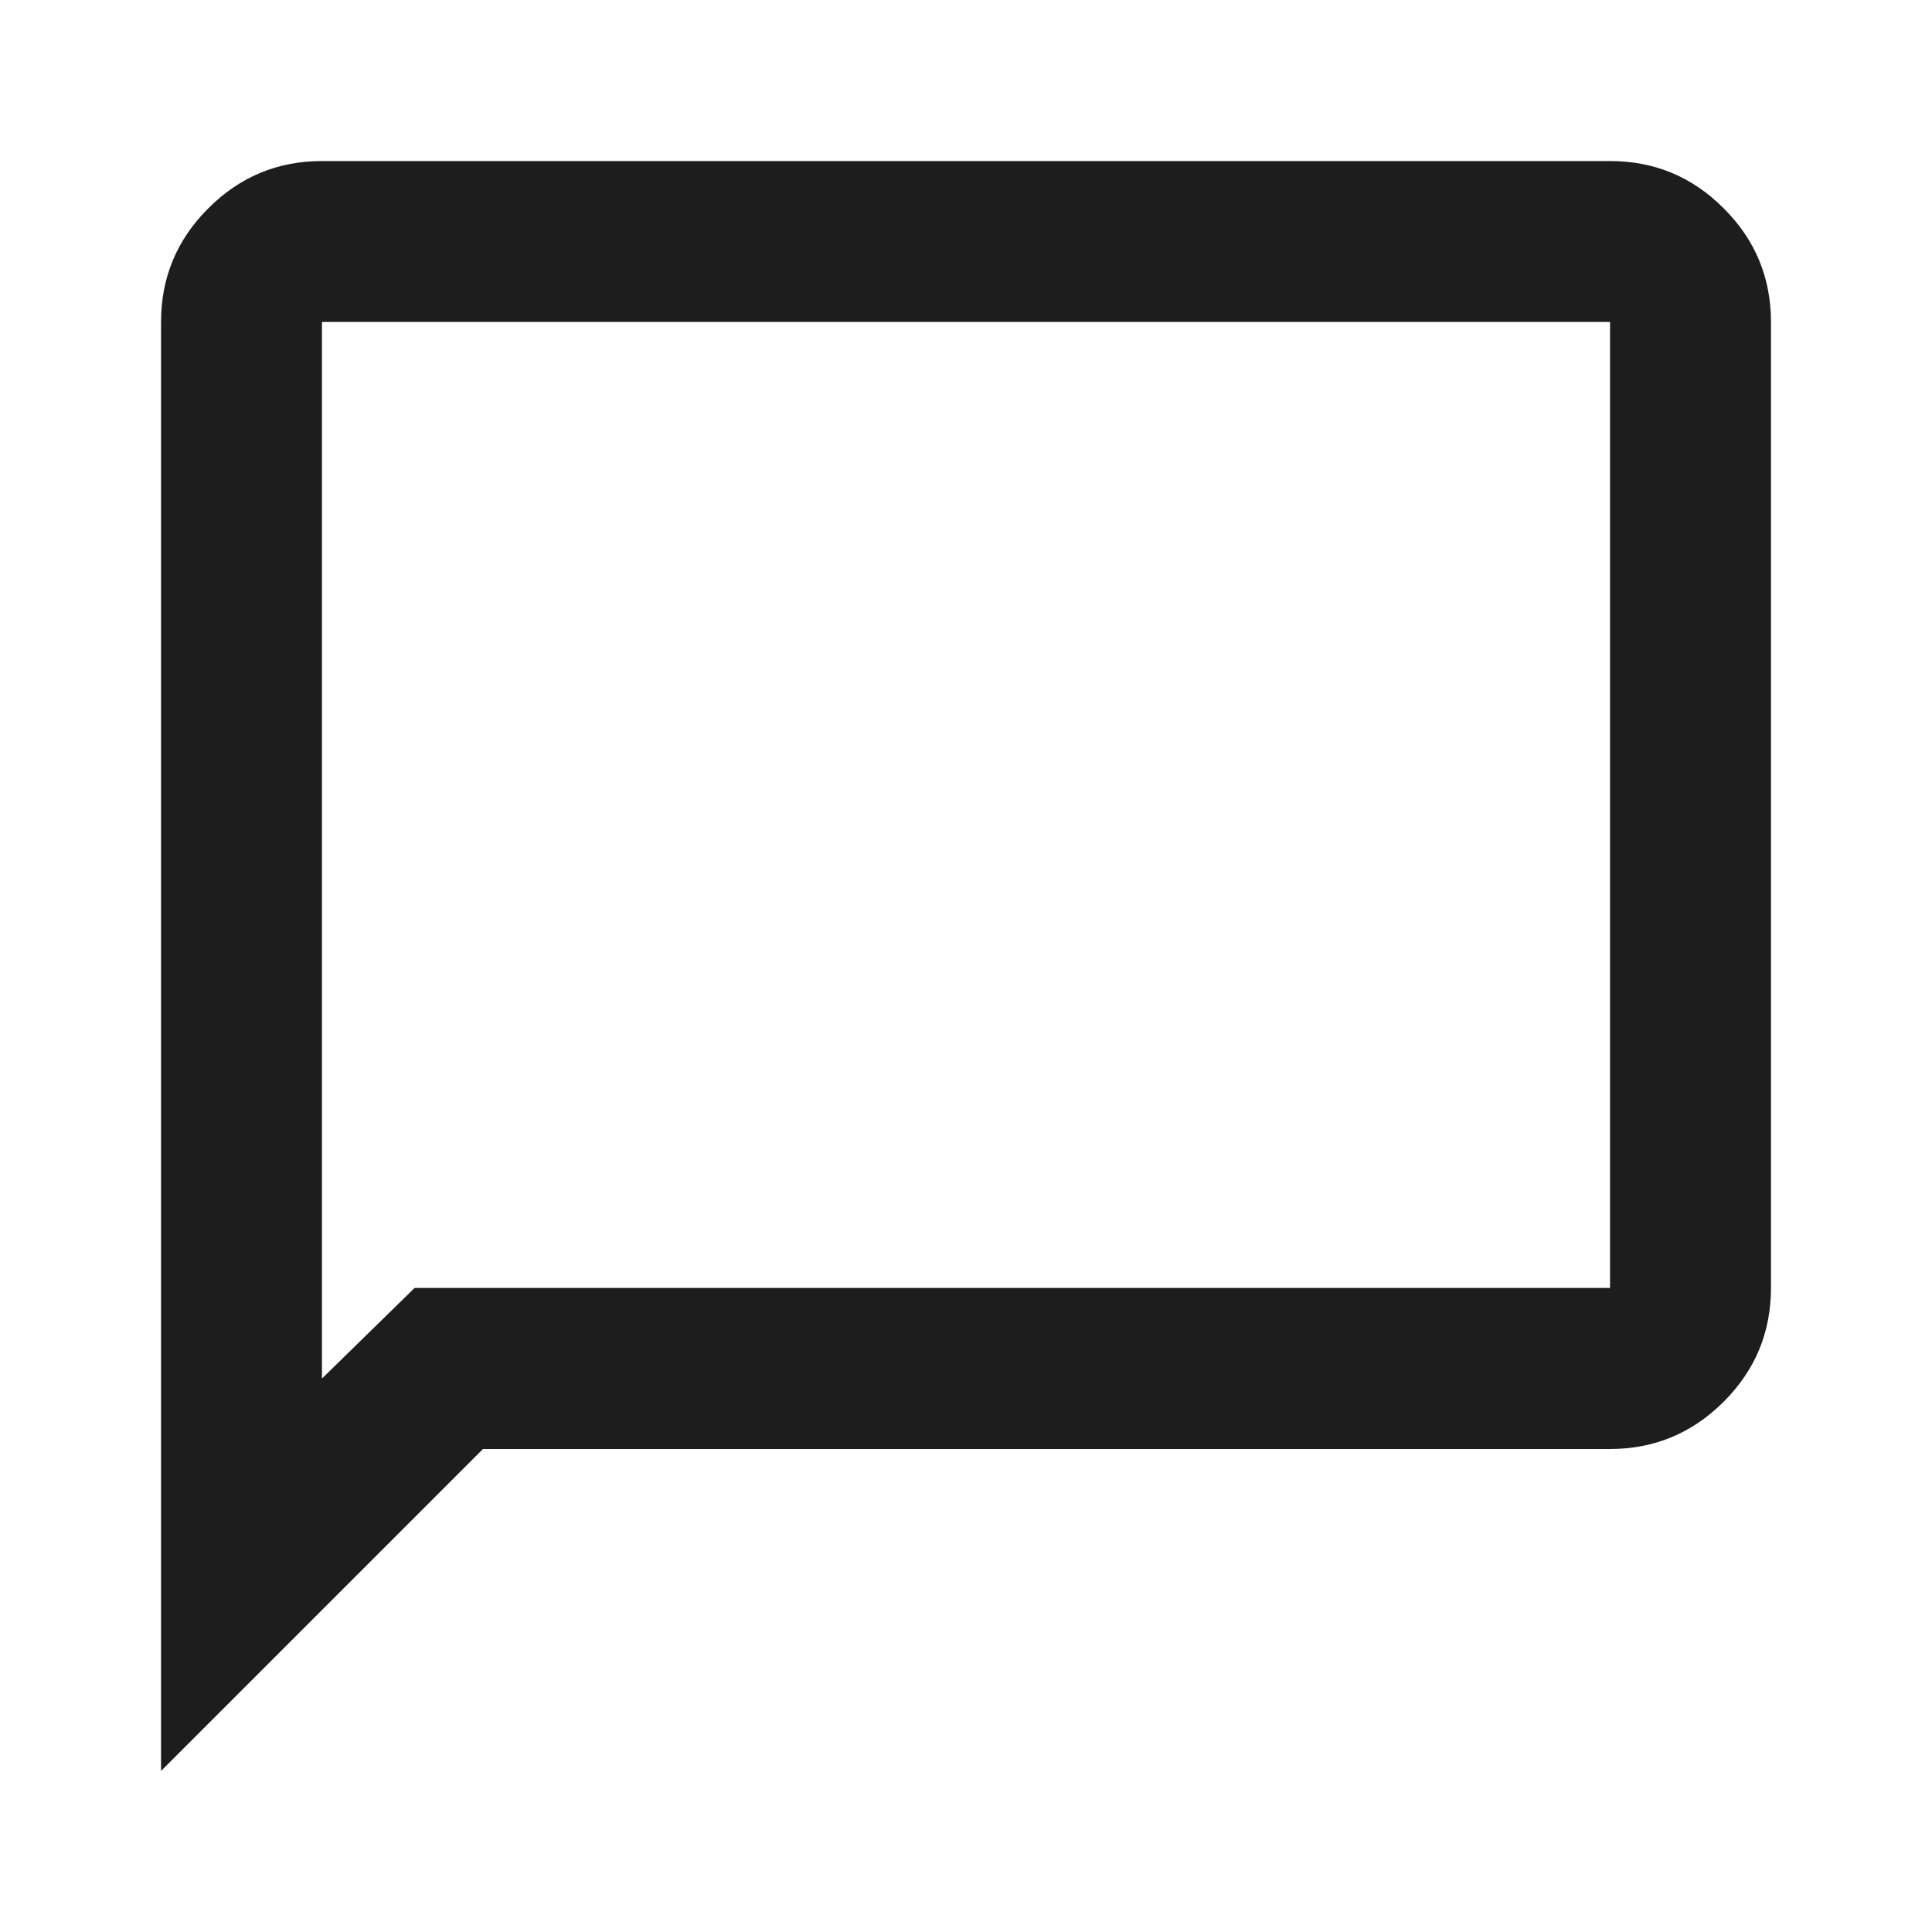
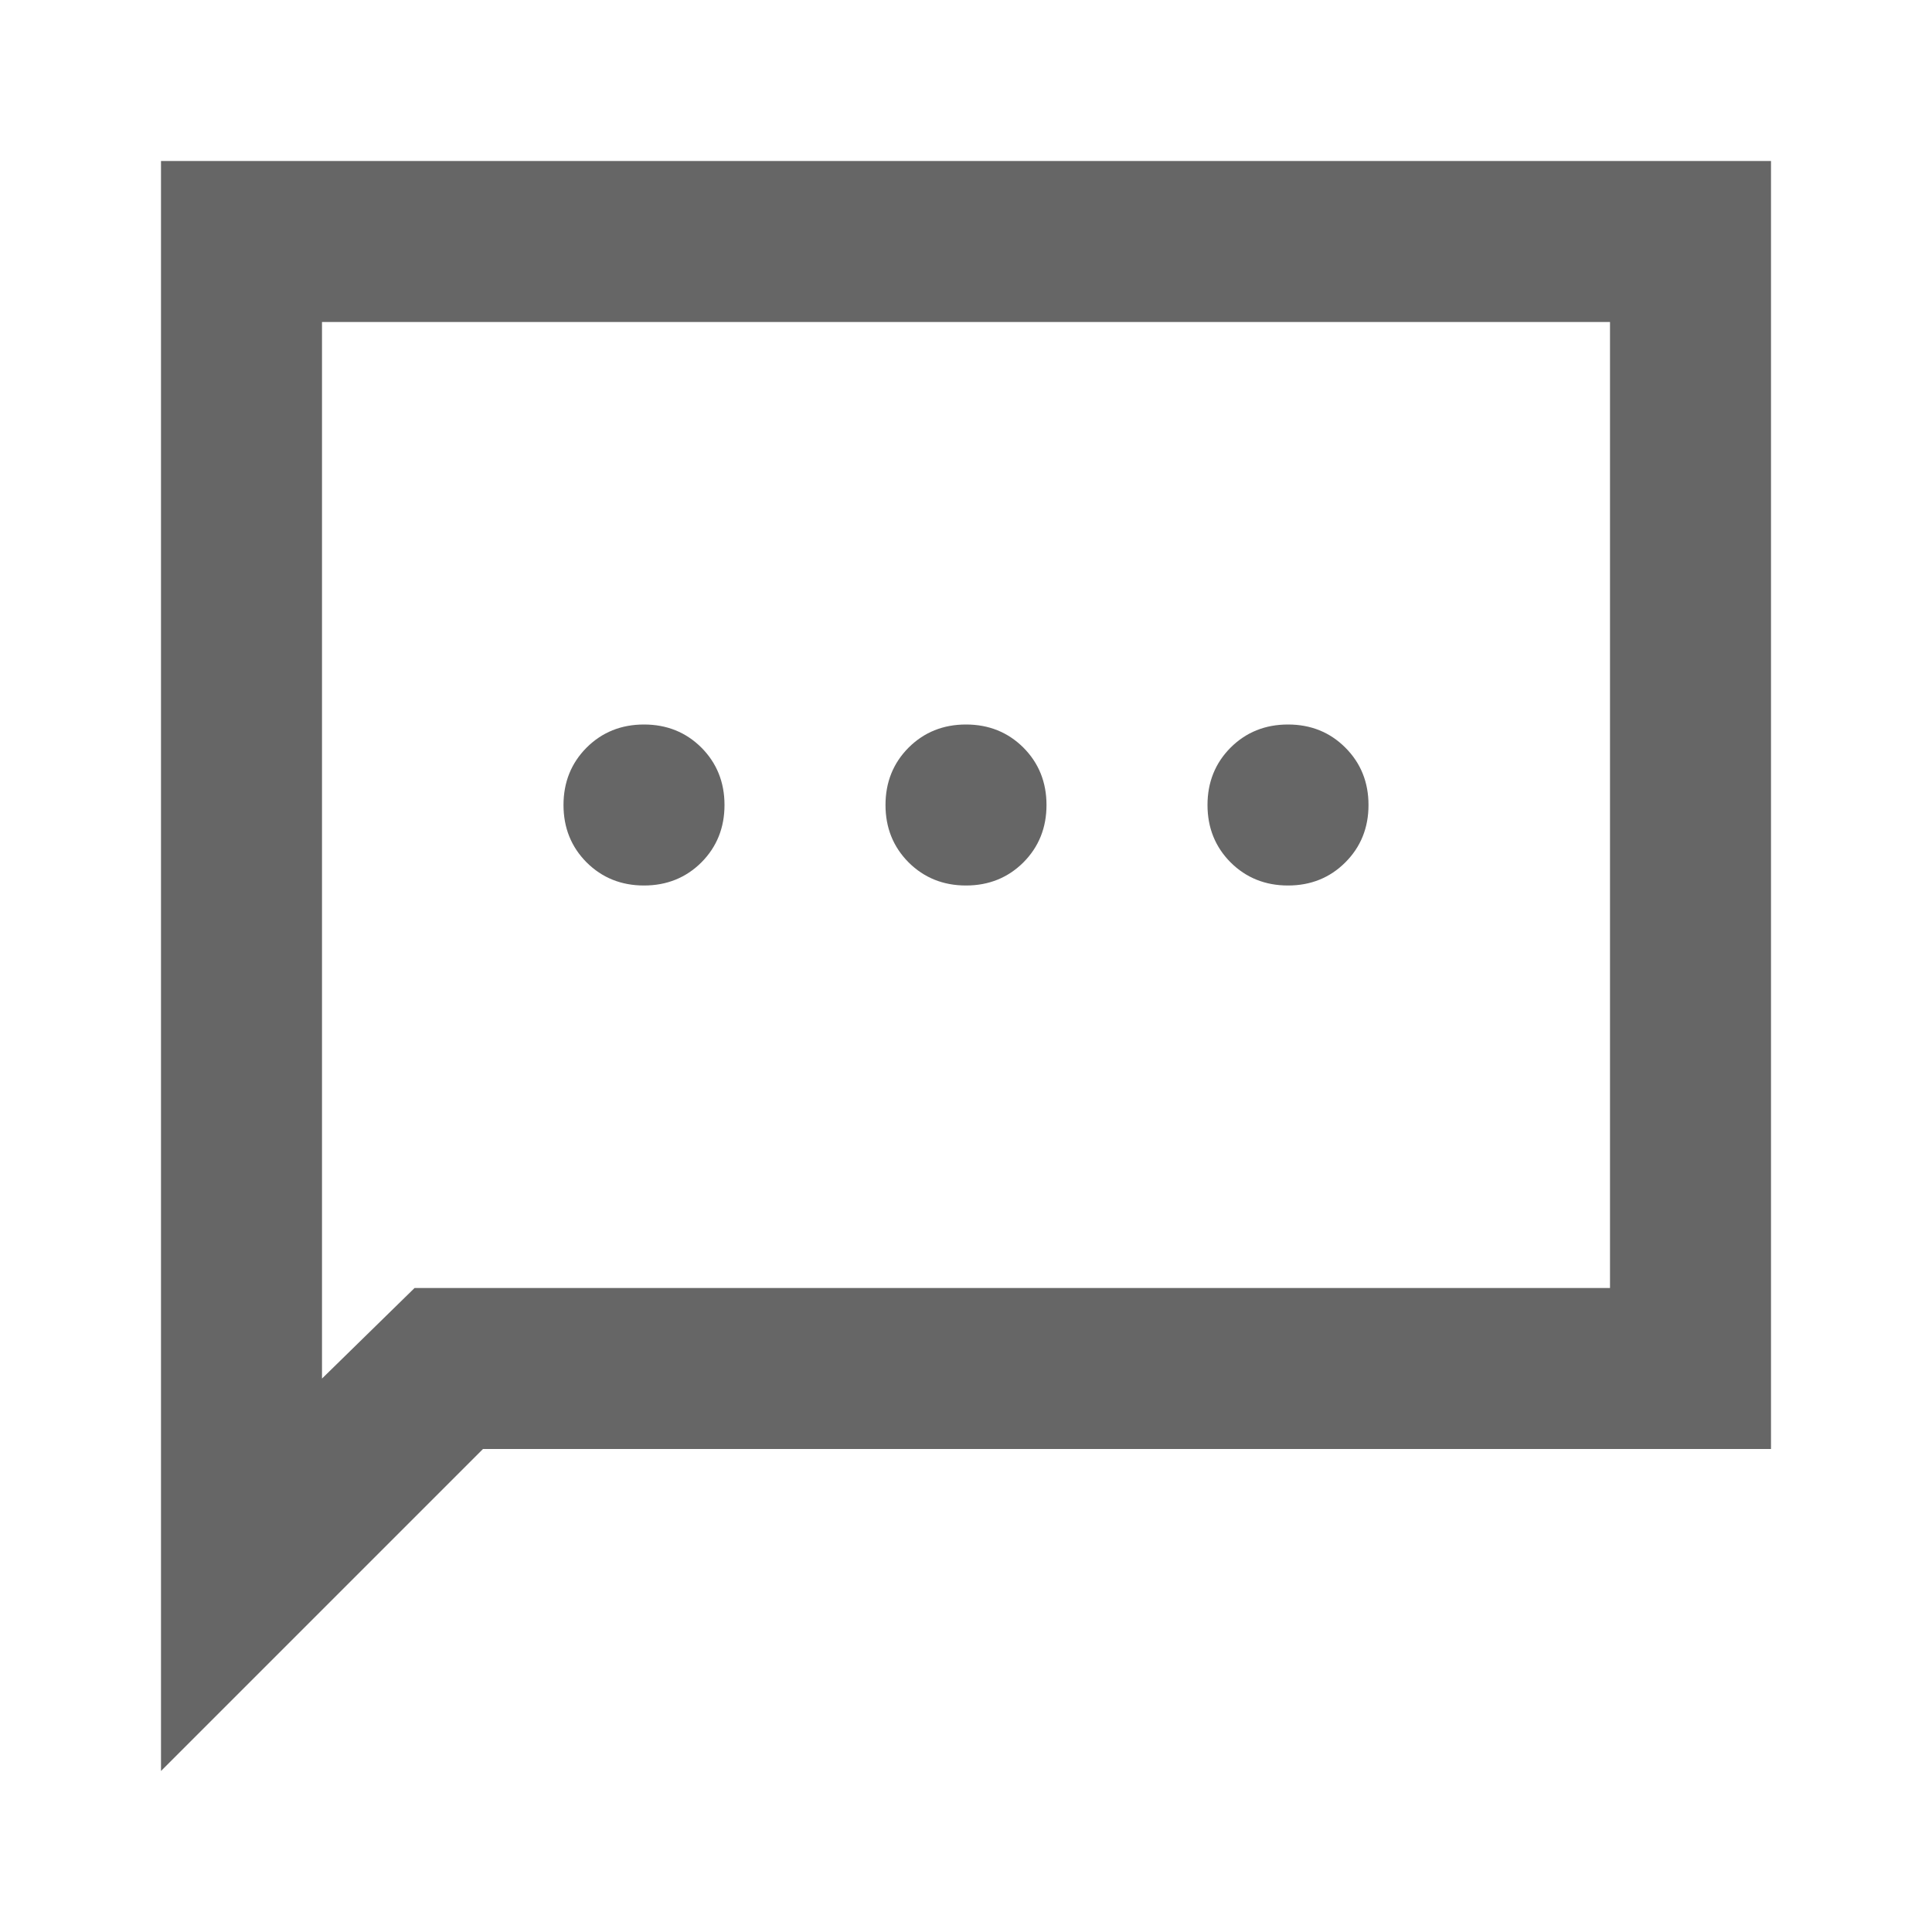
- <svg xmlns="http://www.w3.org/2000/svg" width="17" height="17" viewBox="0 0 17 17" fill="none">
-   <mask id="mask0_3_142" style="mask-type:alpha" maskUnits="userSpaceOnUse" x="0" y="0" width="17" height="17">
-     <rect width="17" height="17" fill="#D9D9D9" />
+ <svg xmlns="http://www.w3.org/2000/svg" width="24" height="24" viewBox="0 0 24 24" fill="none">
+   <mask id="mask0_2_147" style="mask-type:alpha" maskUnits="userSpaceOnUse" x="0" y="0" width="24" height="24">
+     <rect width="24" height="24" fill="#D9D9D9" />
  </mask>
-   <g mask="url(#mask0_3_142)">
-     <path d="M1.417 15.583V2.833C1.417 2.444 1.555 2.11 1.833 1.833C2.11 1.555 2.444 1.417 2.833 1.417H14.167C14.556 1.417 14.89 1.555 15.167 1.833C15.445 2.11 15.583 2.444 15.583 2.833V11.333C15.583 11.723 15.445 12.056 15.167 12.334C14.89 12.611 14.556 12.75 14.167 12.75H4.25L1.417 15.583ZM3.648 11.333H14.167V2.833H2.833V12.13L3.648 11.333Z" fill="#1D1D1D" />
+   <g mask="url(#mask0_2_147)">
+     <path d="M8 11C8.283 11 8.521 10.904 8.713 10.713C8.904 10.521 9 10.283 9 10C9 9.717 8.904 9.479 8.713 9.287C8.521 9.096 8.283 9 8 9C7.717 9 7.479 9.096 7.287 9.287C7.096 9.479 7 9.717 7 10C7 10.283 7.096 10.521 7.287 10.713C7.479 10.904 7.717 11 8 11ZM12 11C12.283 11 12.521 10.904 12.713 10.713C12.904 10.521 13 10.283 13 10C13 9.717 12.904 9.479 12.713 9.287C12.521 9.096 12.283 9 12 9C11.717 9 11.479 9.096 11.287 9.287C11.096 9.479 11 9.717 11 10C11 10.283 11.096 10.521 11.287 10.713C11.479 10.904 11.717 11 12 11ZM16 11C16.283 11 16.521 10.904 16.712 10.713C16.904 10.521 17 10.283 17 10C17 9.717 16.904 9.479 16.712 9.287C16.521 9.096 16.283 9 16 9C15.717 9 15.479 9.096 15.287 9.287C15.096 9.479 15 9.717 15 10C15 10.283 15.096 10.521 15.287 10.713C15.479 10.904 15.717 11 16 11ZM2 22V2H22V18H6L2 22ZM5.15 16H20V4H4V17.125L5.15 16Z" fill="#666666" />
  </g>
</svg>
